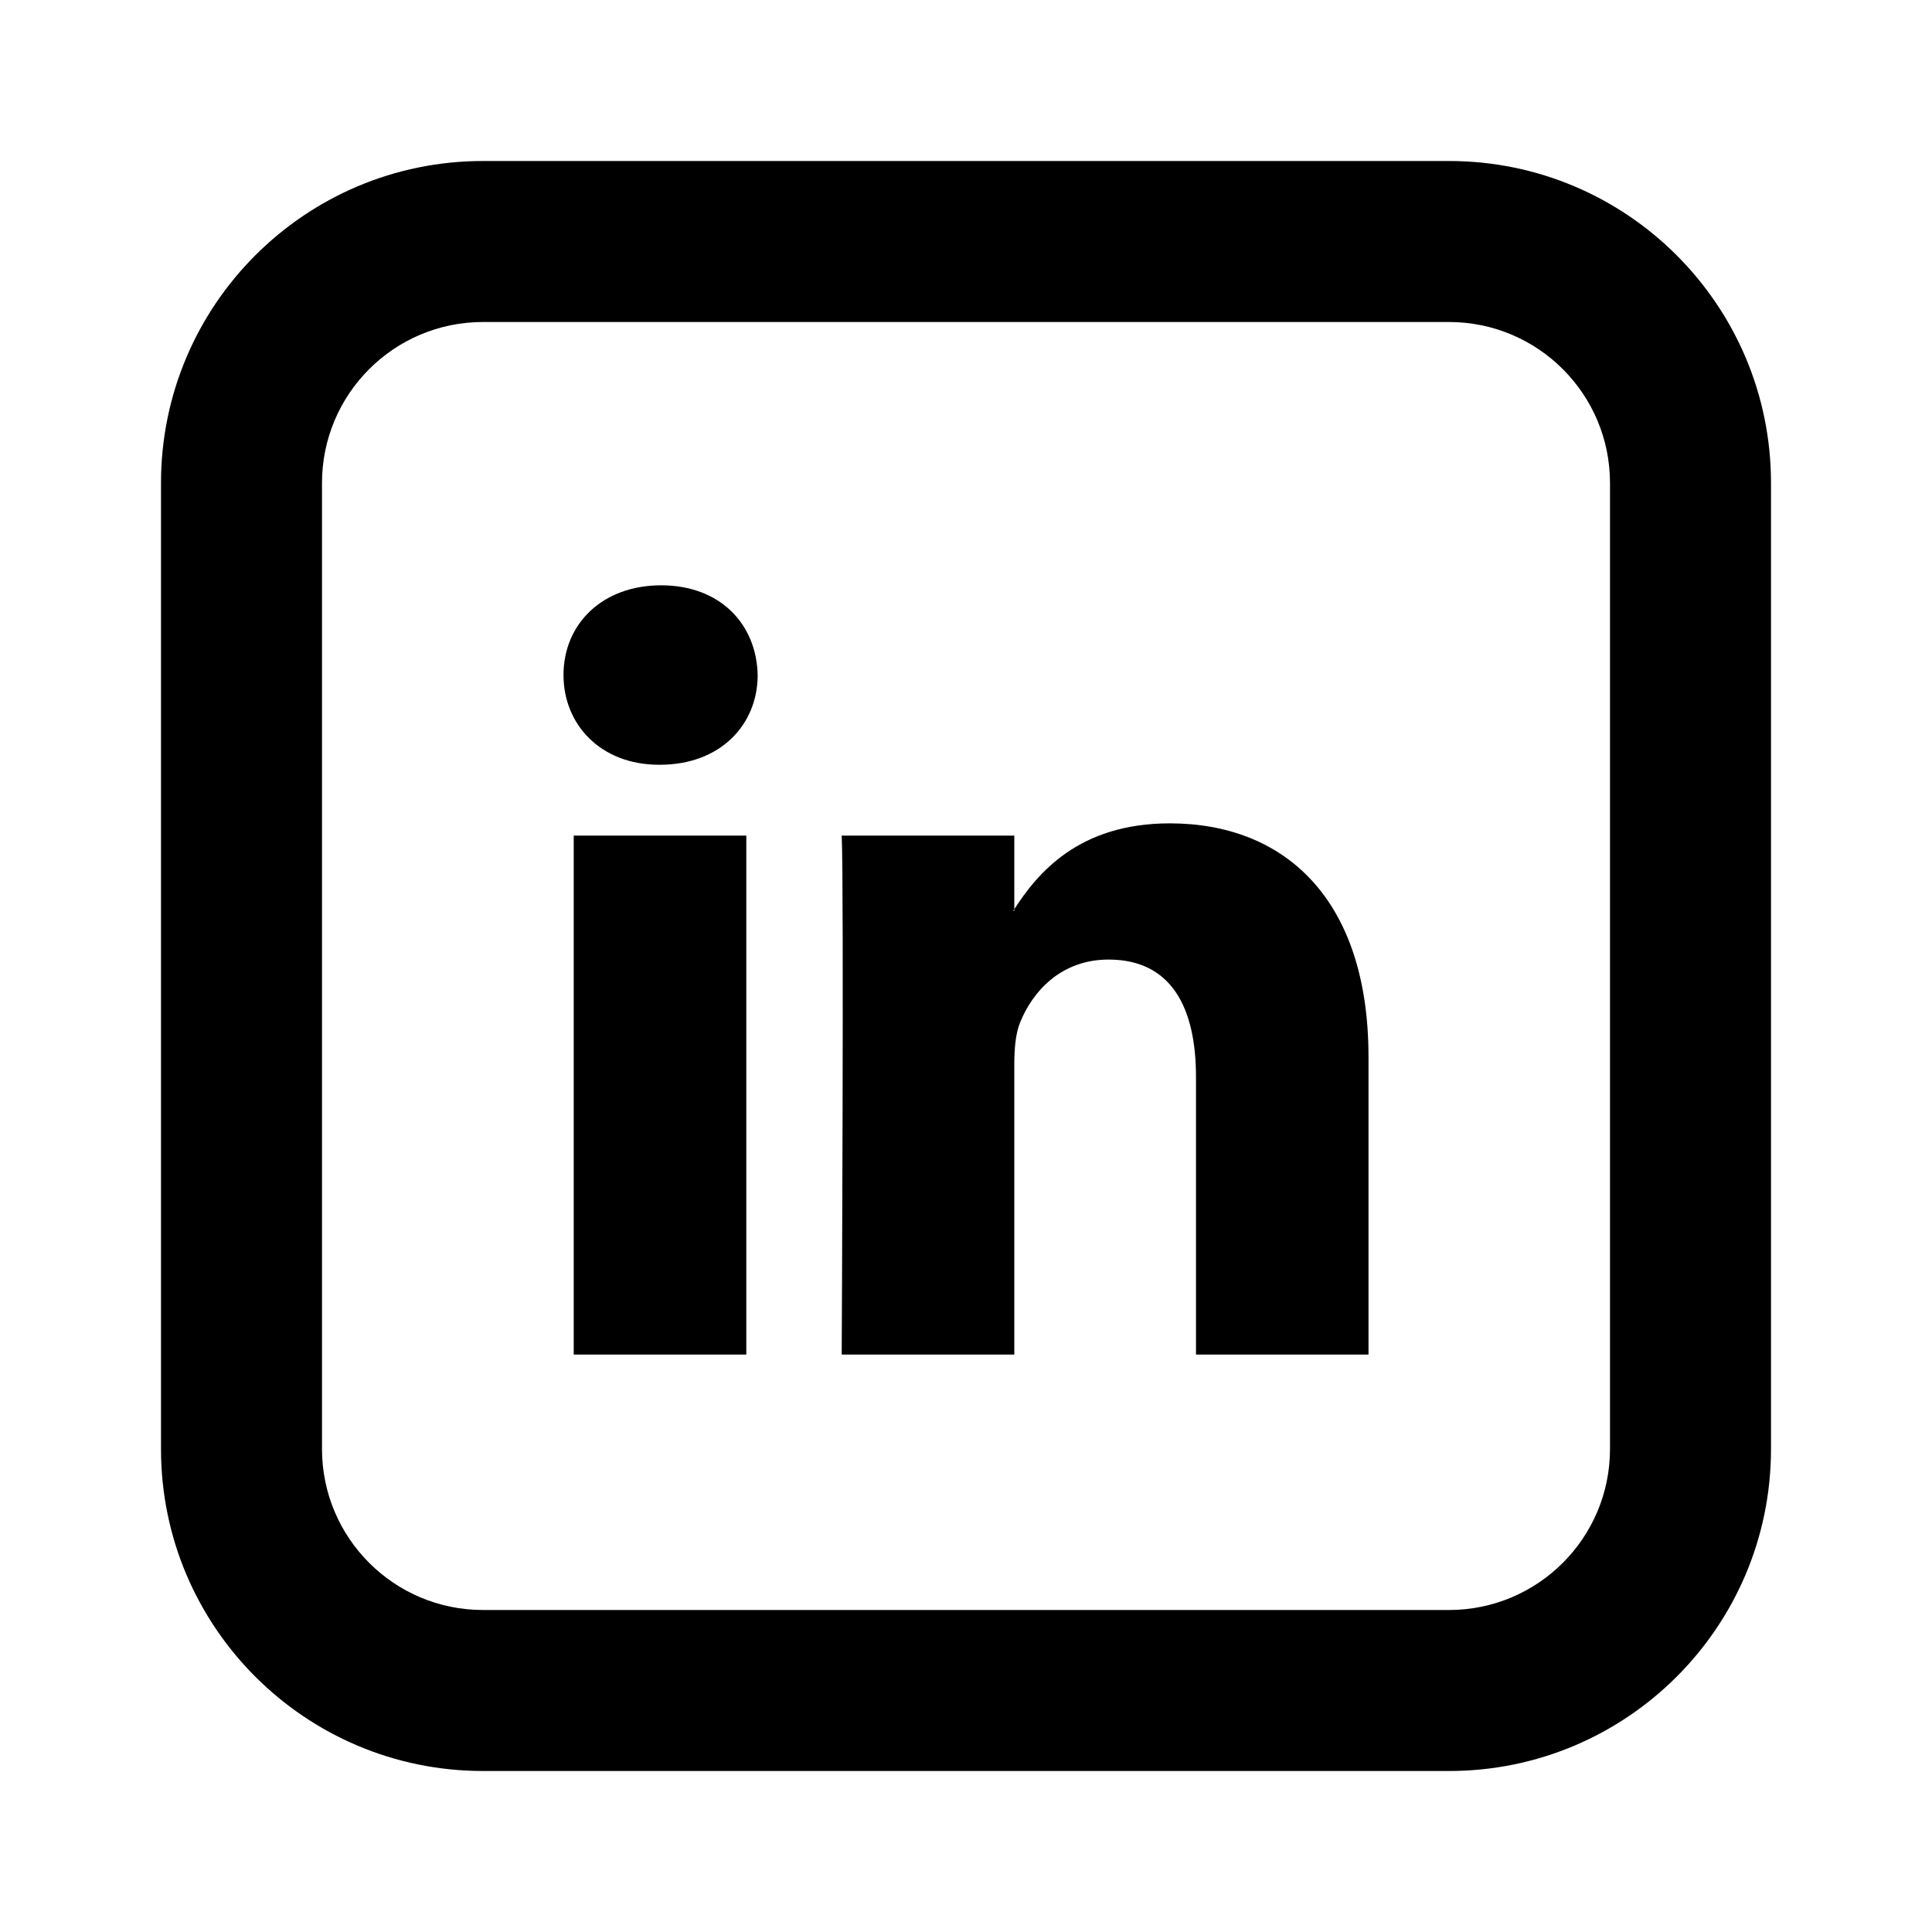
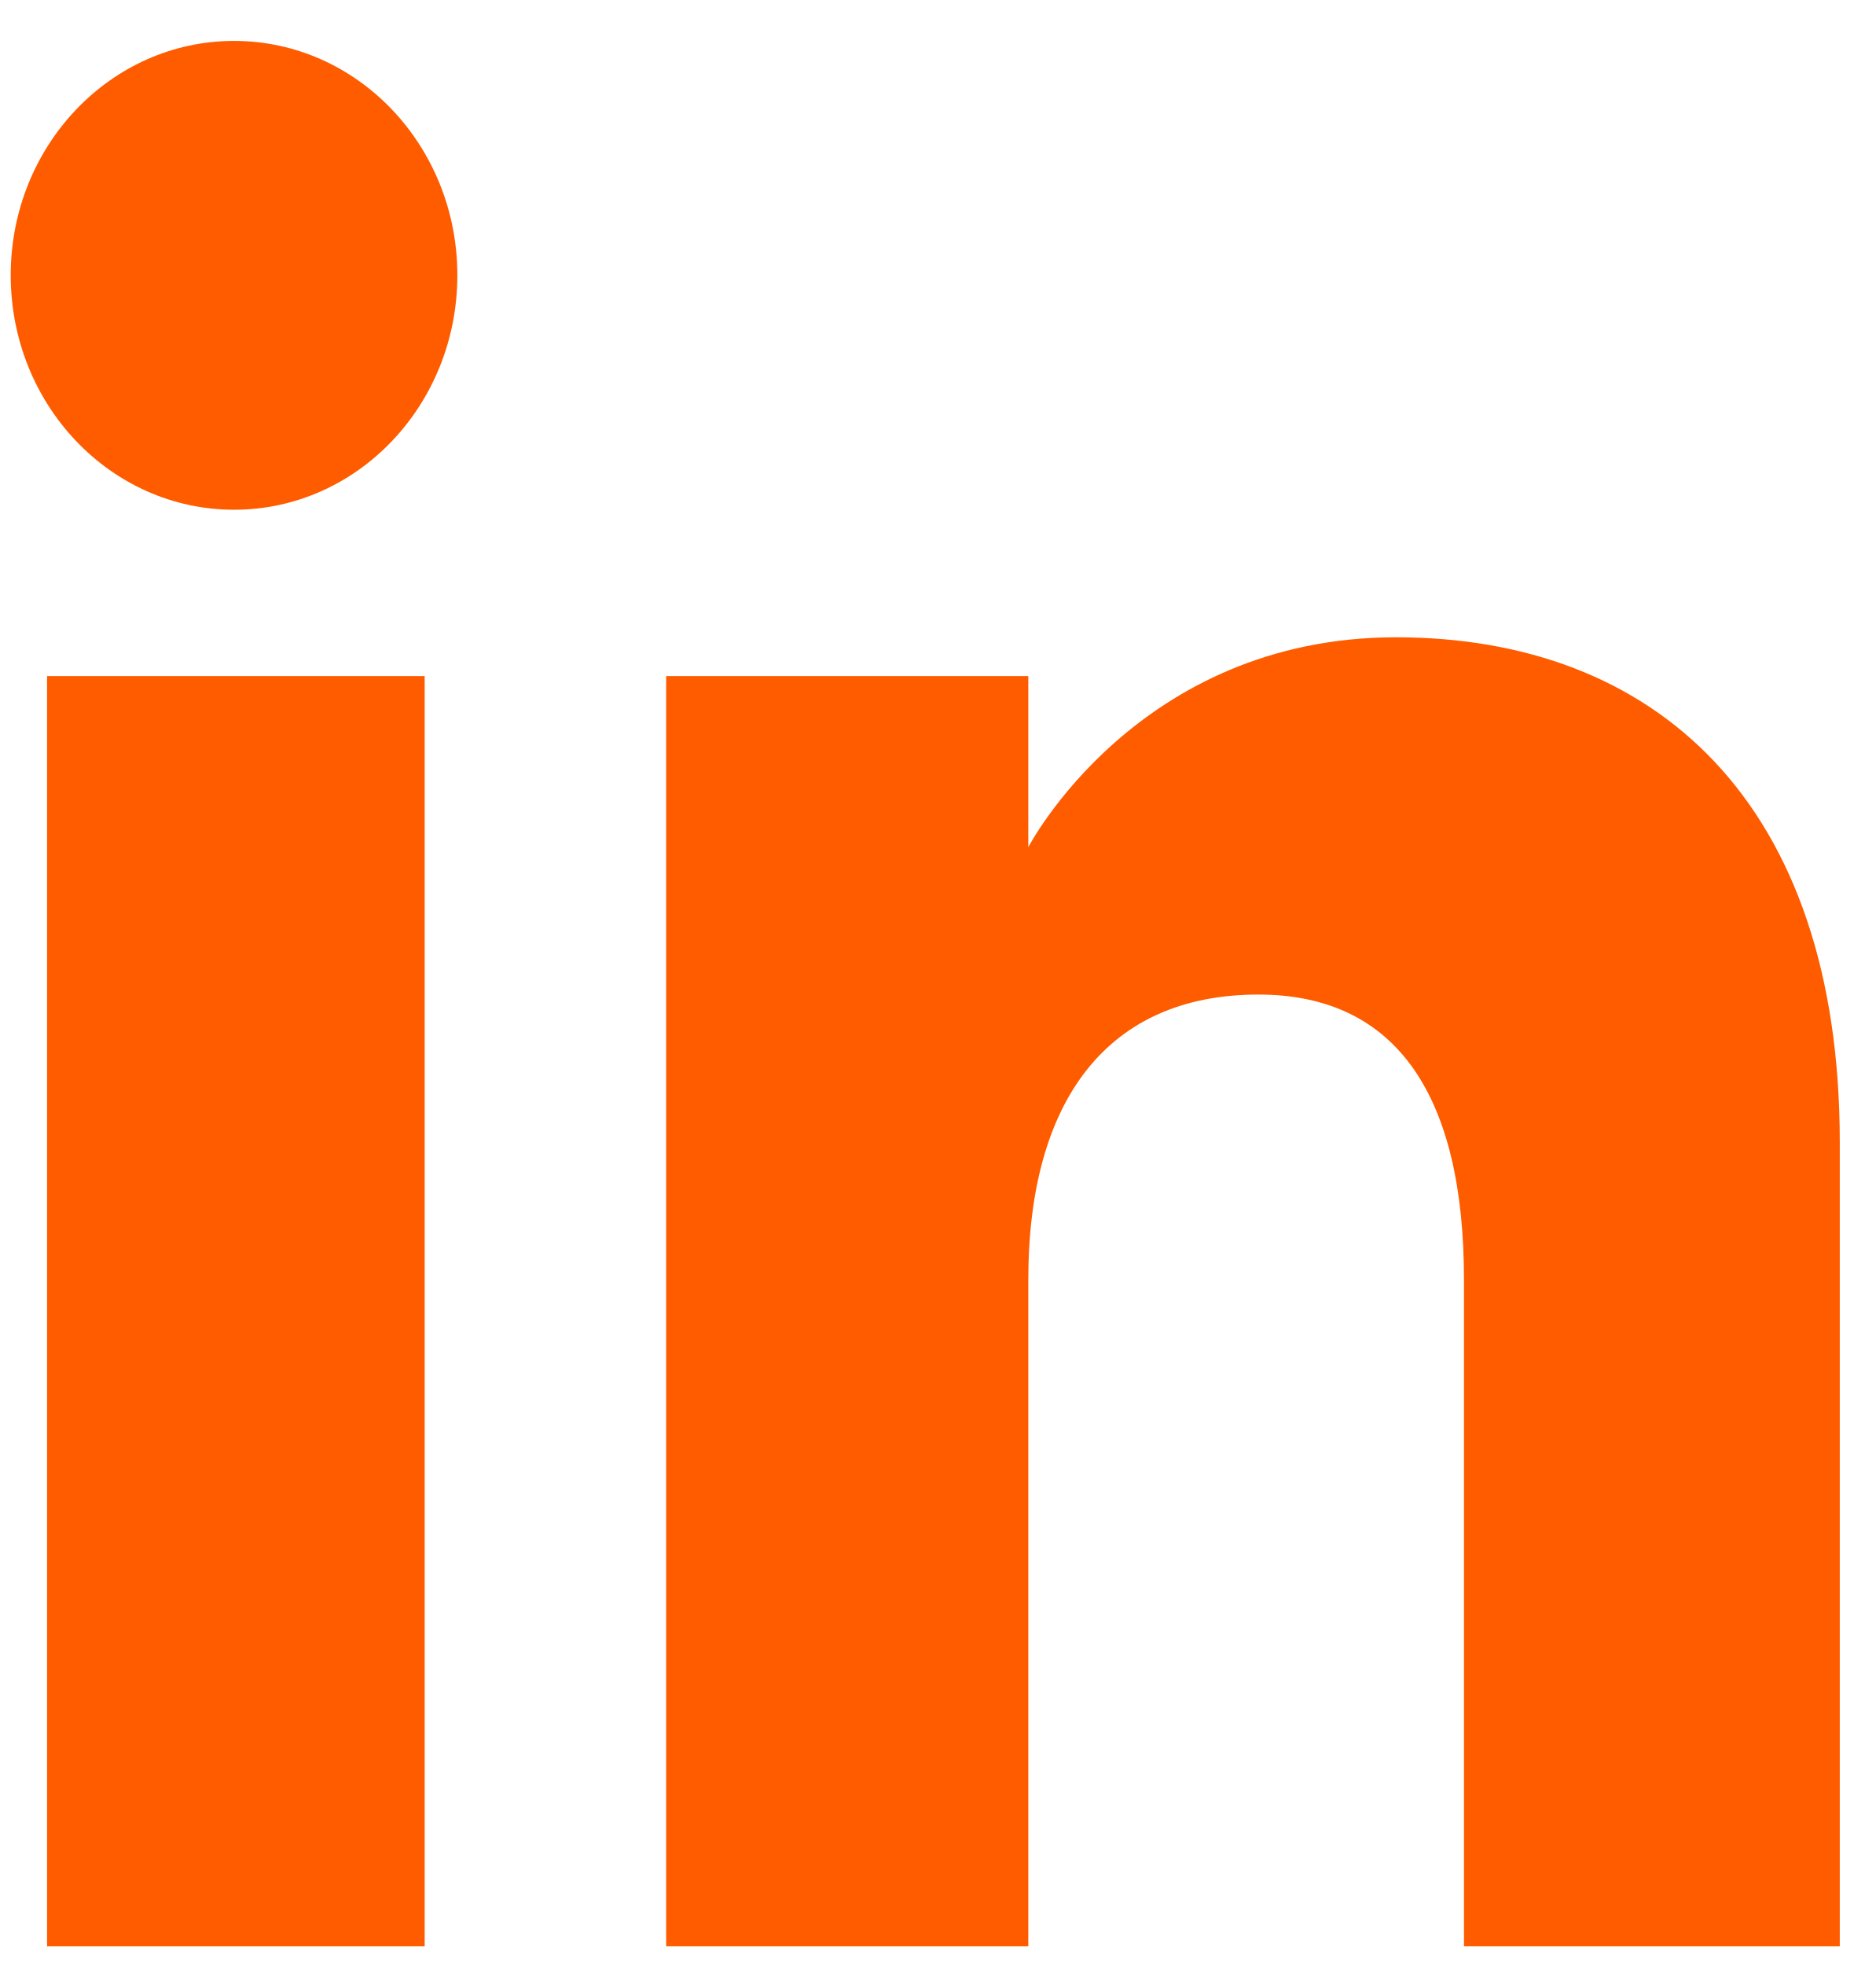
- <svg xmlns="http://www.w3.org/2000/svg" width="1em" height="1em" viewBox="-2 -2 24 24">
-   <g fill="currentColor">
-     <path d="M15 11.13v3.697h-2.143v-3.45c0-.866-.31-1.457-1.086-1.457c-.592 0-.945.398-1.1.784c-.056.138-.071.33-.071.522v3.601H8.456s.029-5.842 0-6.447H10.6v.913l-.014.021h.014v-.02c.285-.44.793-1.066 1.932-1.066c1.41 0 2.468.922 2.468 2.902M6.213 5.271C5.48 5.271 5 5.753 5 6.385c0 .62.466 1.115 1.185 1.115h.014c.748 0 1.213-.496 1.213-1.115c-.014-.632-.465-1.114-1.199-1.114m-1.086 9.556h2.144V8.38H5.127z" />
-     <path d="M4 2a2 2 0 0 0-2 2v12a2 2 0 0 0 2 2h12a2 2 0 0 0 2-2V4a2 2 0 0 0-2-2zm0-2h12a4 4 0 0 1 4 4v12a4 4 0 0 1-4 4H4a4 4 0 0 1-4-4V4a4 4 0 0 1 4-4" />
-   </g>
+ <svg xmlns="http://www.w3.org/2000/svg" width="21" height="22" viewBox="0 0 21 22" fill="none">
+   <path fill-rule="evenodd" clip-rule="evenodd" d="M20.6 21.791H16.392V14.325C16.392 12.279 15.646 11.135 14.09 11.135C12.398 11.135 11.514 12.325 11.514 14.325V21.791H7.459V7.569H11.514V9.485C11.514 9.485 12.733 7.135 15.631 7.135C18.527 7.135 20.6 8.977 20.6 12.787V21.791ZM2.621 5.707C1.239 5.707 0.12 4.532 0.12 3.082C0.12 1.633 1.239 0.458 2.621 0.458C4.002 0.458 5.121 1.633 5.121 3.082C5.121 4.532 4.002 5.707 2.621 5.707ZM0.527 21.791H4.755V7.569H0.527V21.791Z" fill="#FF5C00" />
</svg>
